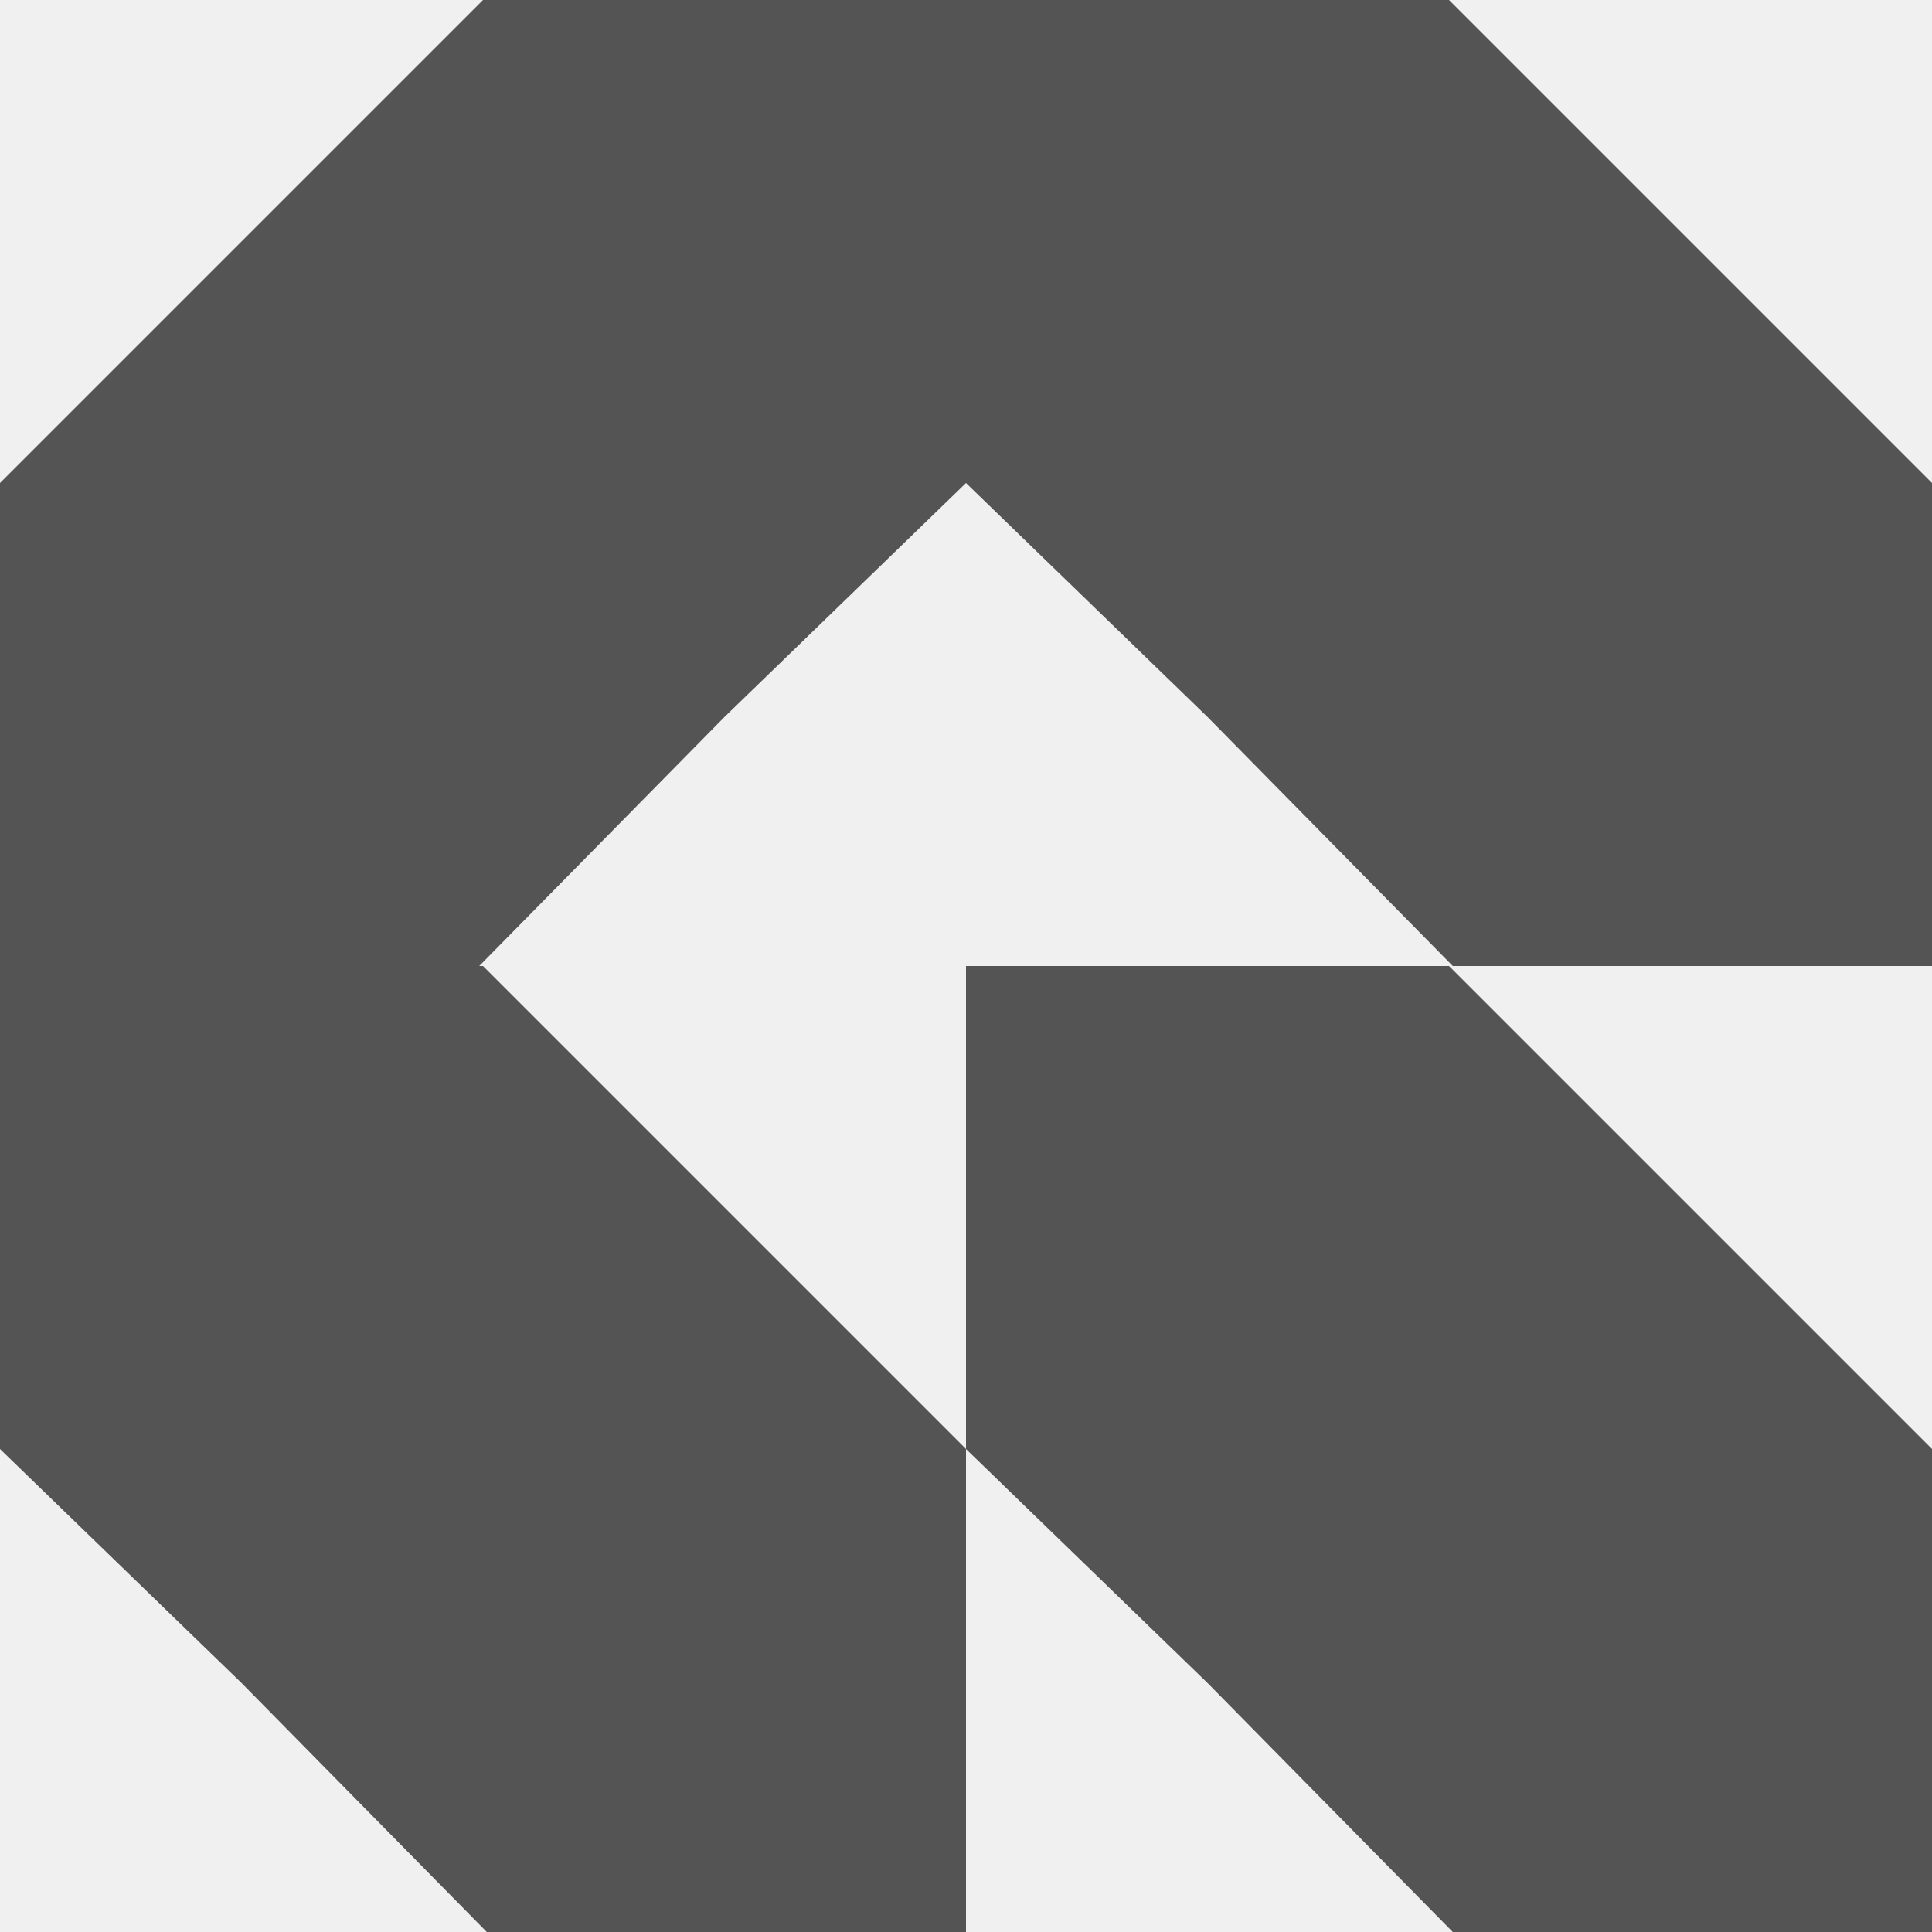
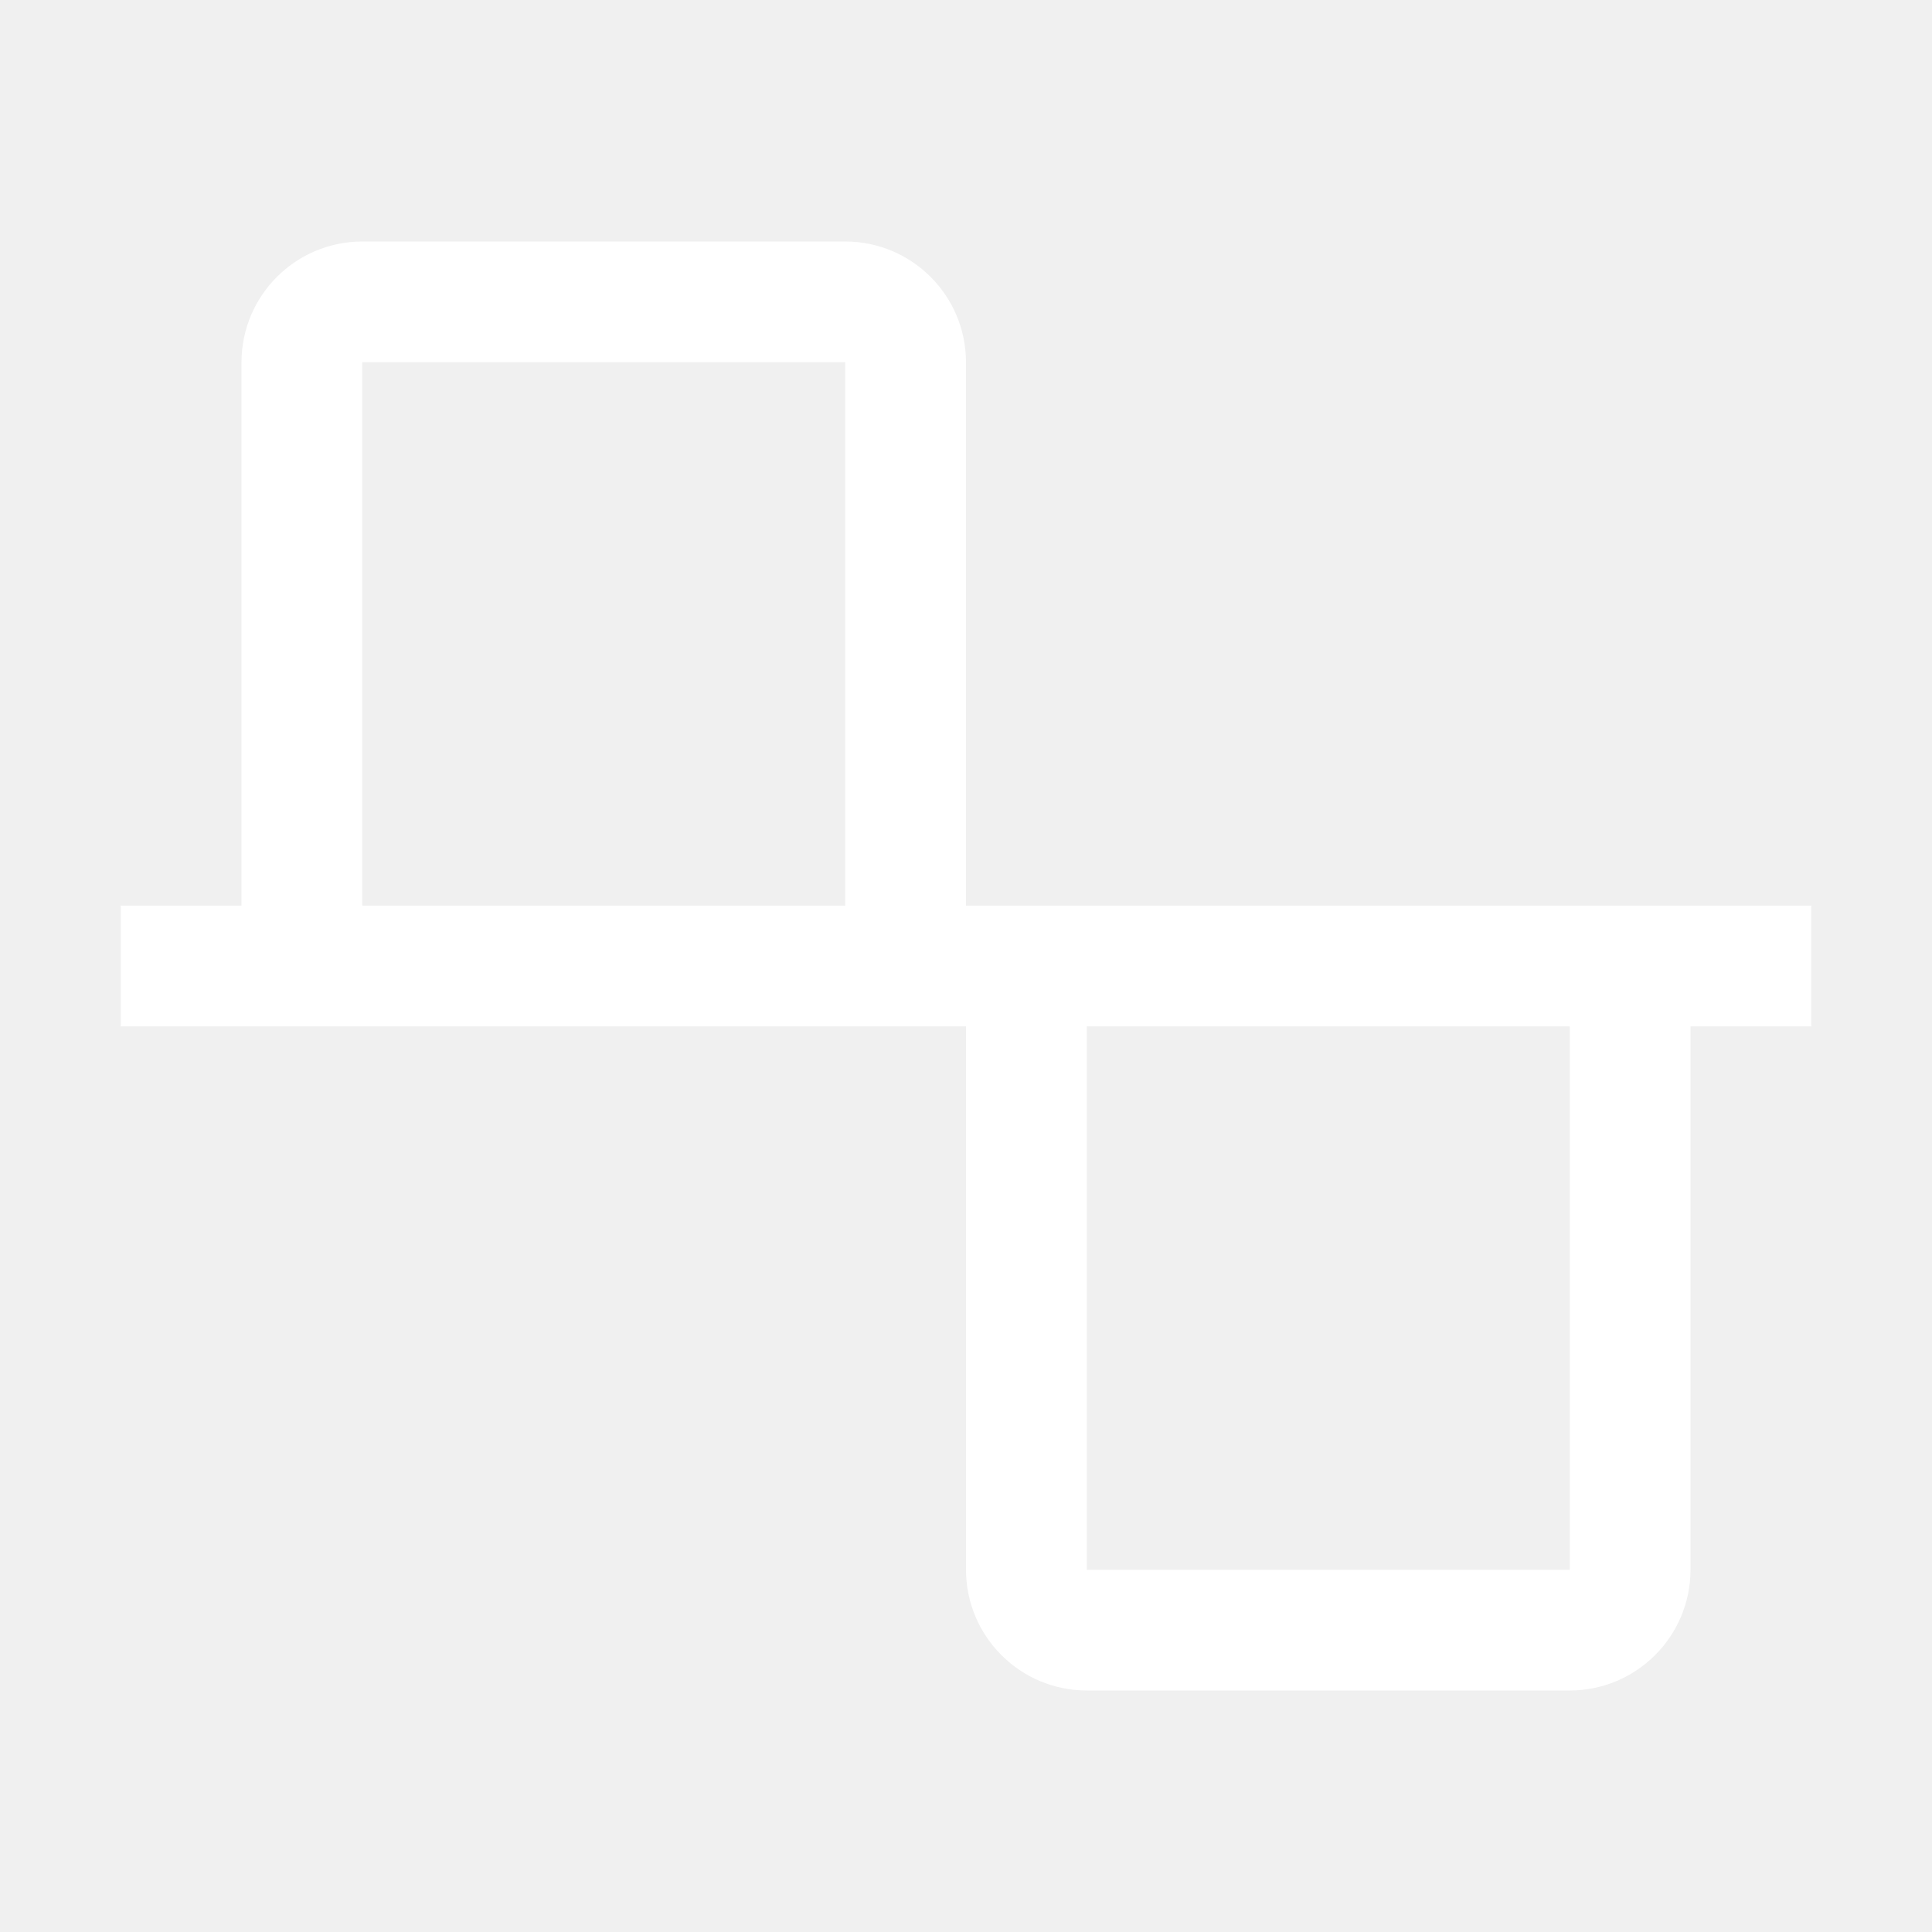
- <svg xmlns="http://www.w3.org/2000/svg" width="256" height="256" fill="none">
-   <path d="M 256 64 L 256 128 L 192.5 128 L 160 95 L 128 64 L 96 95 L 63.5 128 L 64 128 L 128 192 L 128 256 L 64.5 256 L 32 223 L 0 192 L 0 64 L 64 0 L 192 0 Z M 256 192 L 256 256 L 192.5 256 L 160 223 L 128 192 L 128 128 L 192 128 Z" fill="rgb(84, 84, 84)" />
+ <svg xmlns="http://www.w3.org/2000/svg" fill="#ffffff" viewBox="0 0 32 32" id="icon">
+   <g id="SVGRepo_bgCarrier" stroke-width="0" />
+   <g id="SVGRepo_tracerCarrier" stroke-linecap="round" stroke-linejoin="round" />
+   <g id="SVGRepo_iconCarrier">
+     <defs>
+       <style> .cls-1 { fill: none; } </style>
+     </defs>
+     <path d="M30,15H16V6a2.002,2.002,0,0,0-2-2H6A2.002,2.002,0,0,0,4,6v9H2v2H16v9a2.002,2.002,0,0,0,2,2h8a2.002,2.002,0,0,0,2-2V17h2ZM6,6h8v9H6ZM26,26H18V17h8Z" />
+     <rect id="_Transparent_Rectangle_" data-name="&lt;Transparent Rectangle&gt;" class="cls-1" width="32" height="32" />
+   </g>
</svg>
